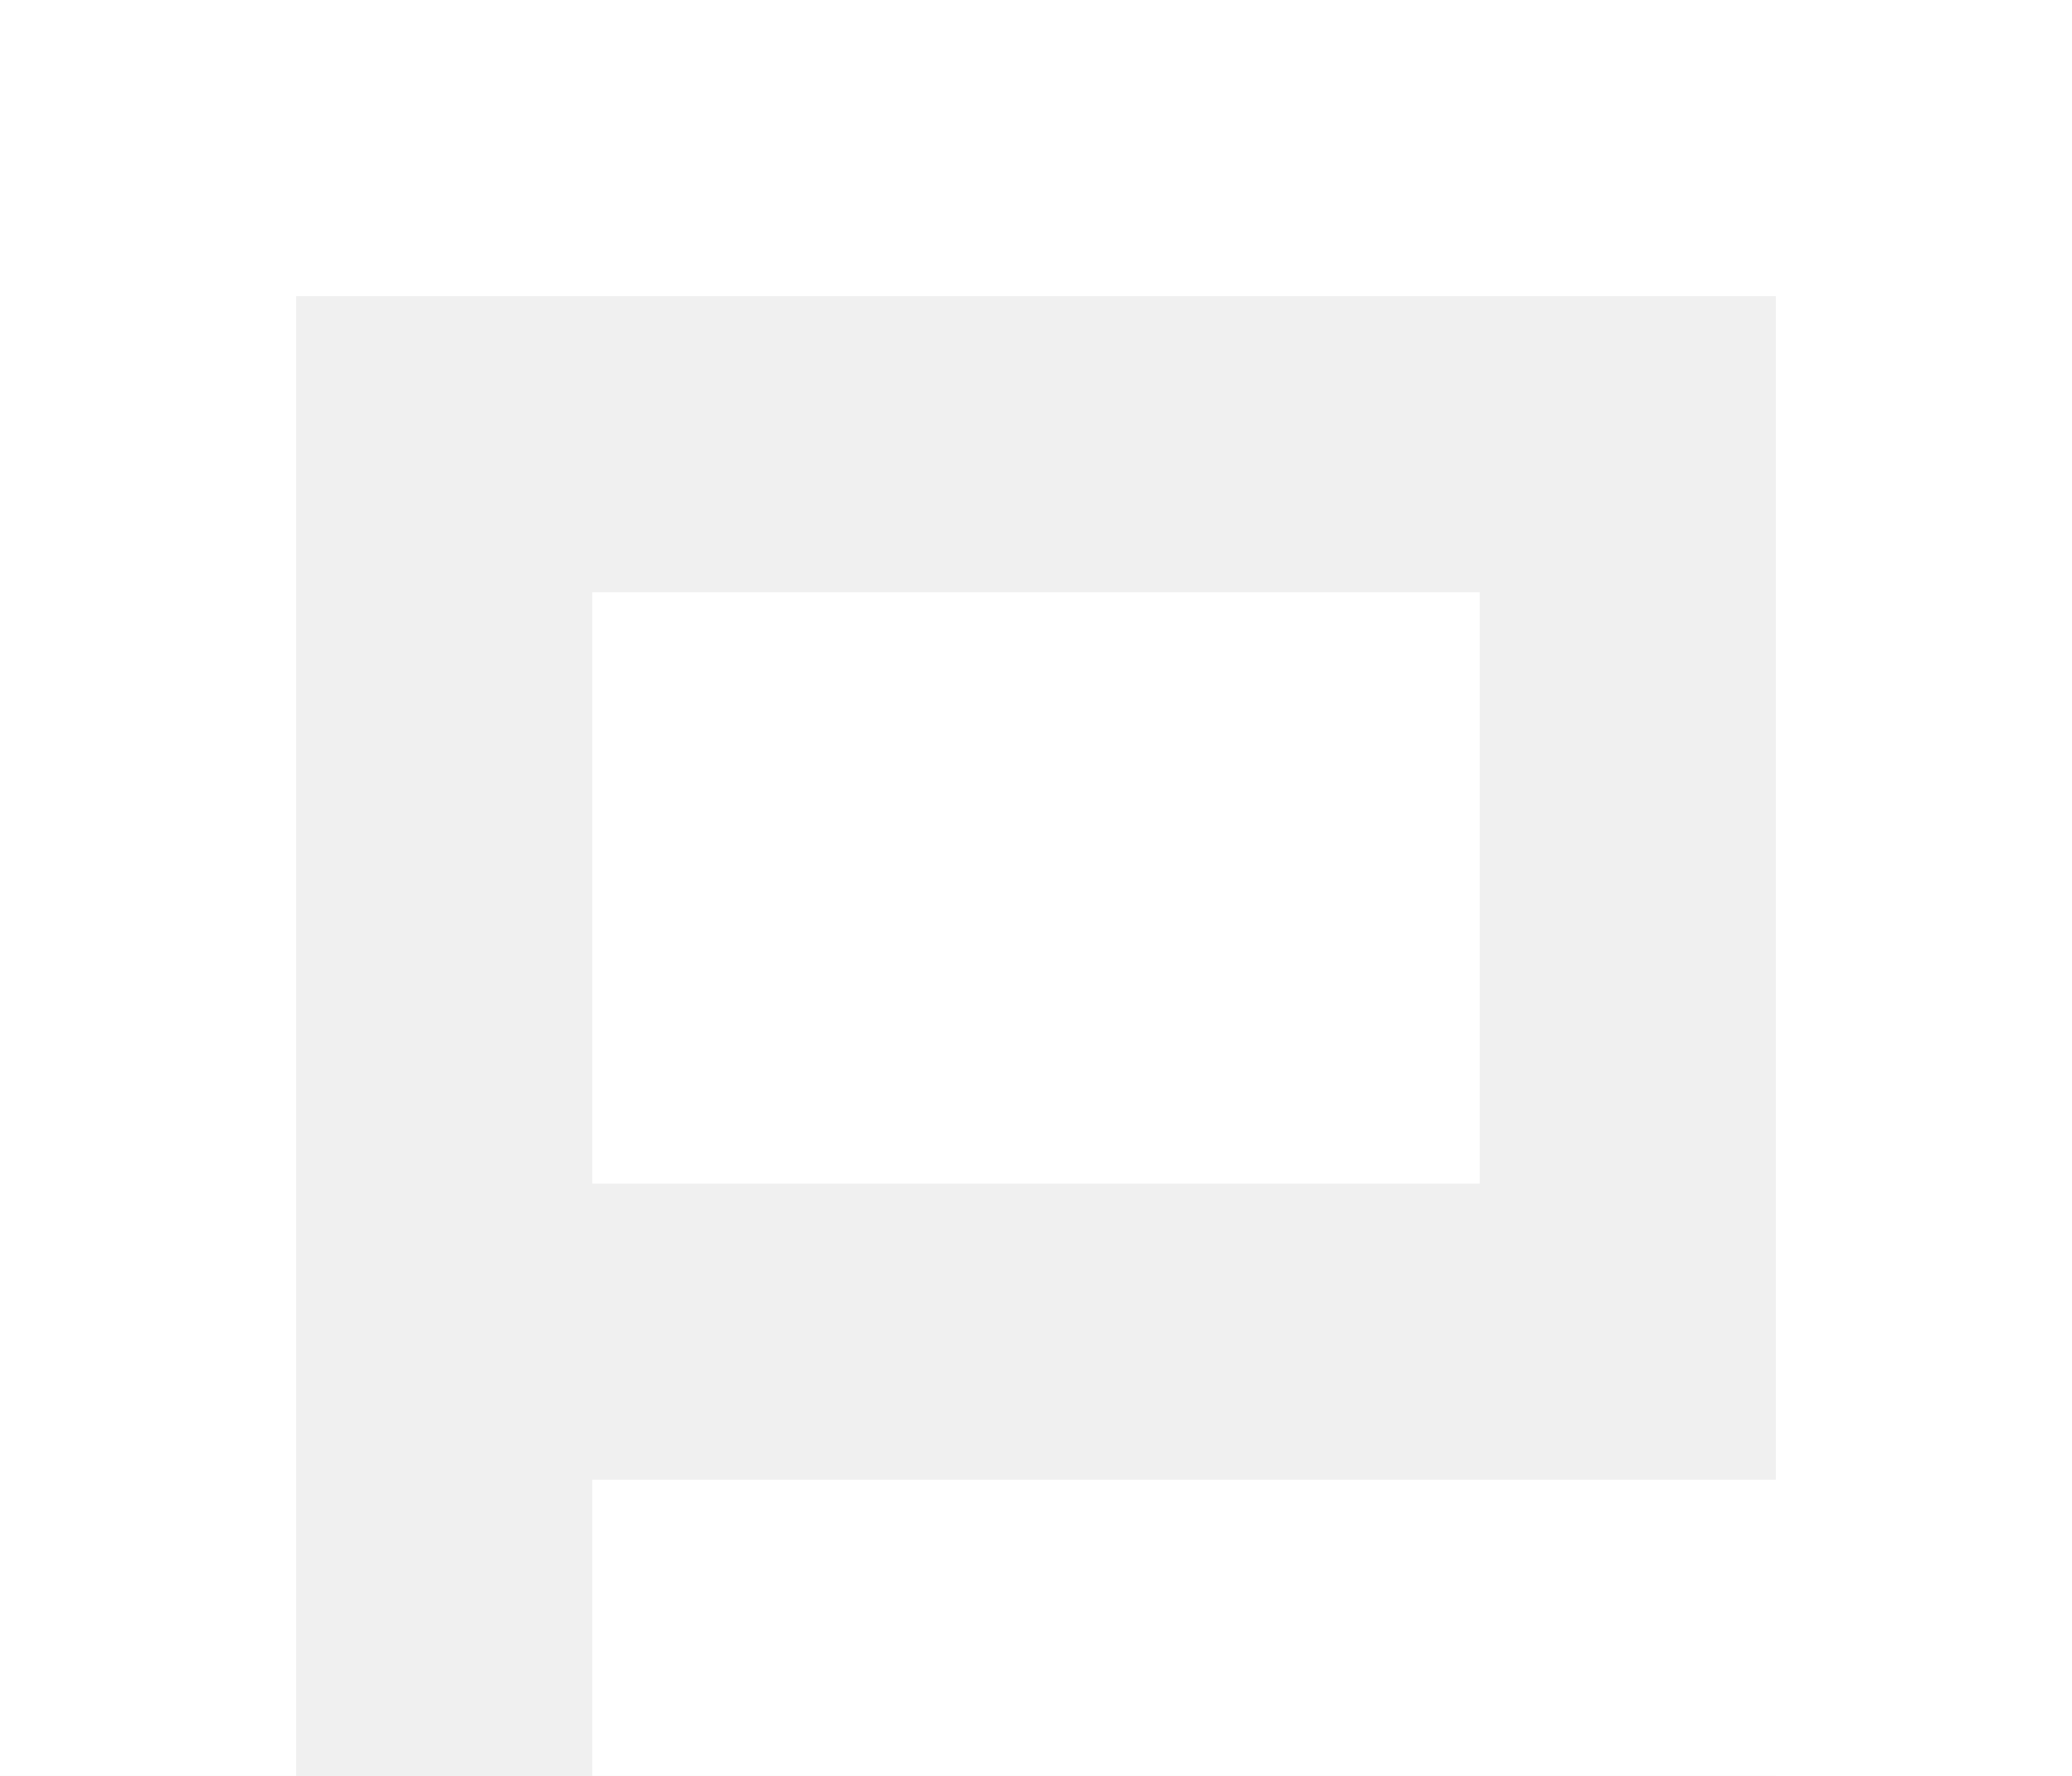
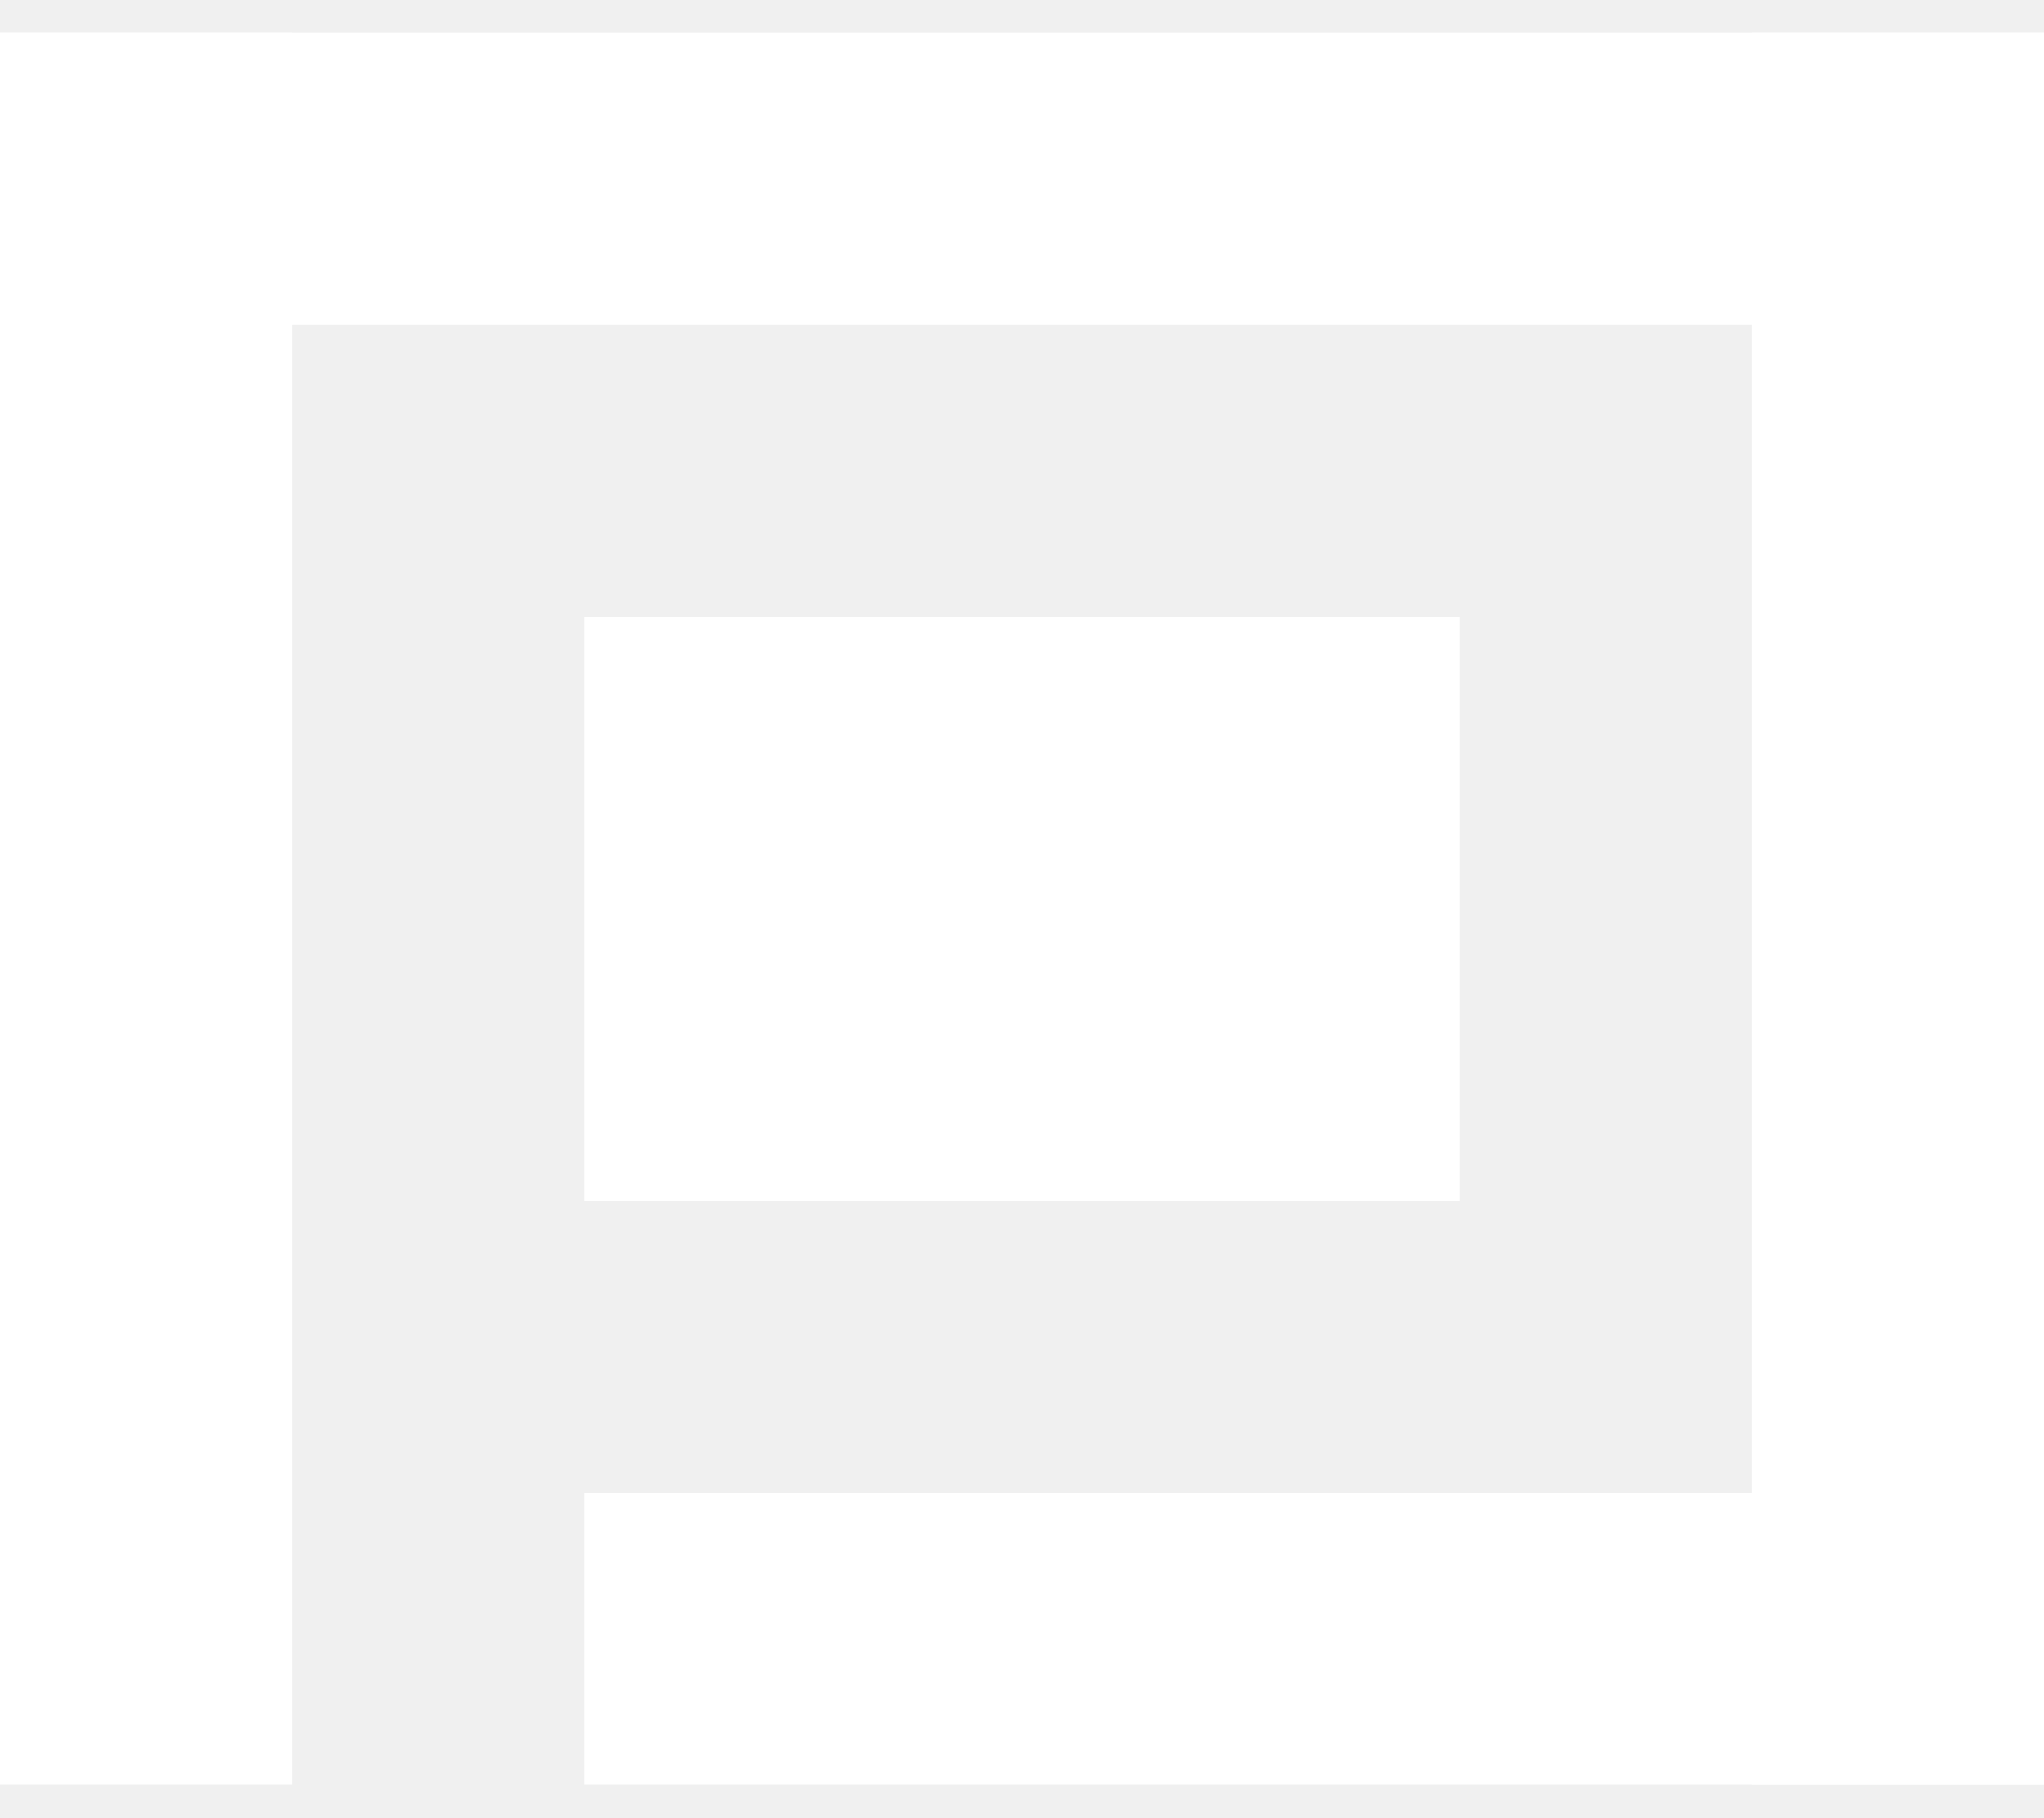
- <svg xmlns="http://www.w3.org/2000/svg" version="1.1" x="0px" y="0px" width="280px" height="240px" viewBox="0 0 280 240" enable-background="new 0 0 280 240" xml:space="preserve">
+ <svg xmlns="http://www.w3.org/2000/svg" version="1.1" x="0px" y="0px" width="18px" height="16px" viewBox="0 0 280 240" enable-background="new 0 0 280 240" xml:space="preserve">
  <g id="Layer_2" display="none">
-     <rect display="inline" stroke="#000000" stroke-miterlimit="10" width="280" height="240" />
+     <rect display="inline" stroke="#000000" stroke-miterlimit="10" width="18" height="16" />
  </g>
  <g id="Layer_1" display="none">
    <rect x="40" y="40" display="inline" fill="#FFFFFF" stroke="#000000" stroke-miterlimit="10" width="200" height="160" />
  </g>
  <g id="Layer_3">
    <g>
      <rect x="80" y="80" fill="#FFFFFF" width="120" height="80" />
    </g>
    <g>
      <g>
        <rect fill="#FFFFFF" width="40" height="240" />
      </g>
    </g>
    <g>
      <rect fill="#FFFFFF" width="280" height="40" />
    </g>
    <g>
      <rect x="240" fill="#FFFFFF" width="40" height="240" />
    </g>
    <g>
      <g>
        <rect x="80" y="200" fill="#FFFFFF" width="200" height="40" />
      </g>
    </g>
  </g>
</svg>
